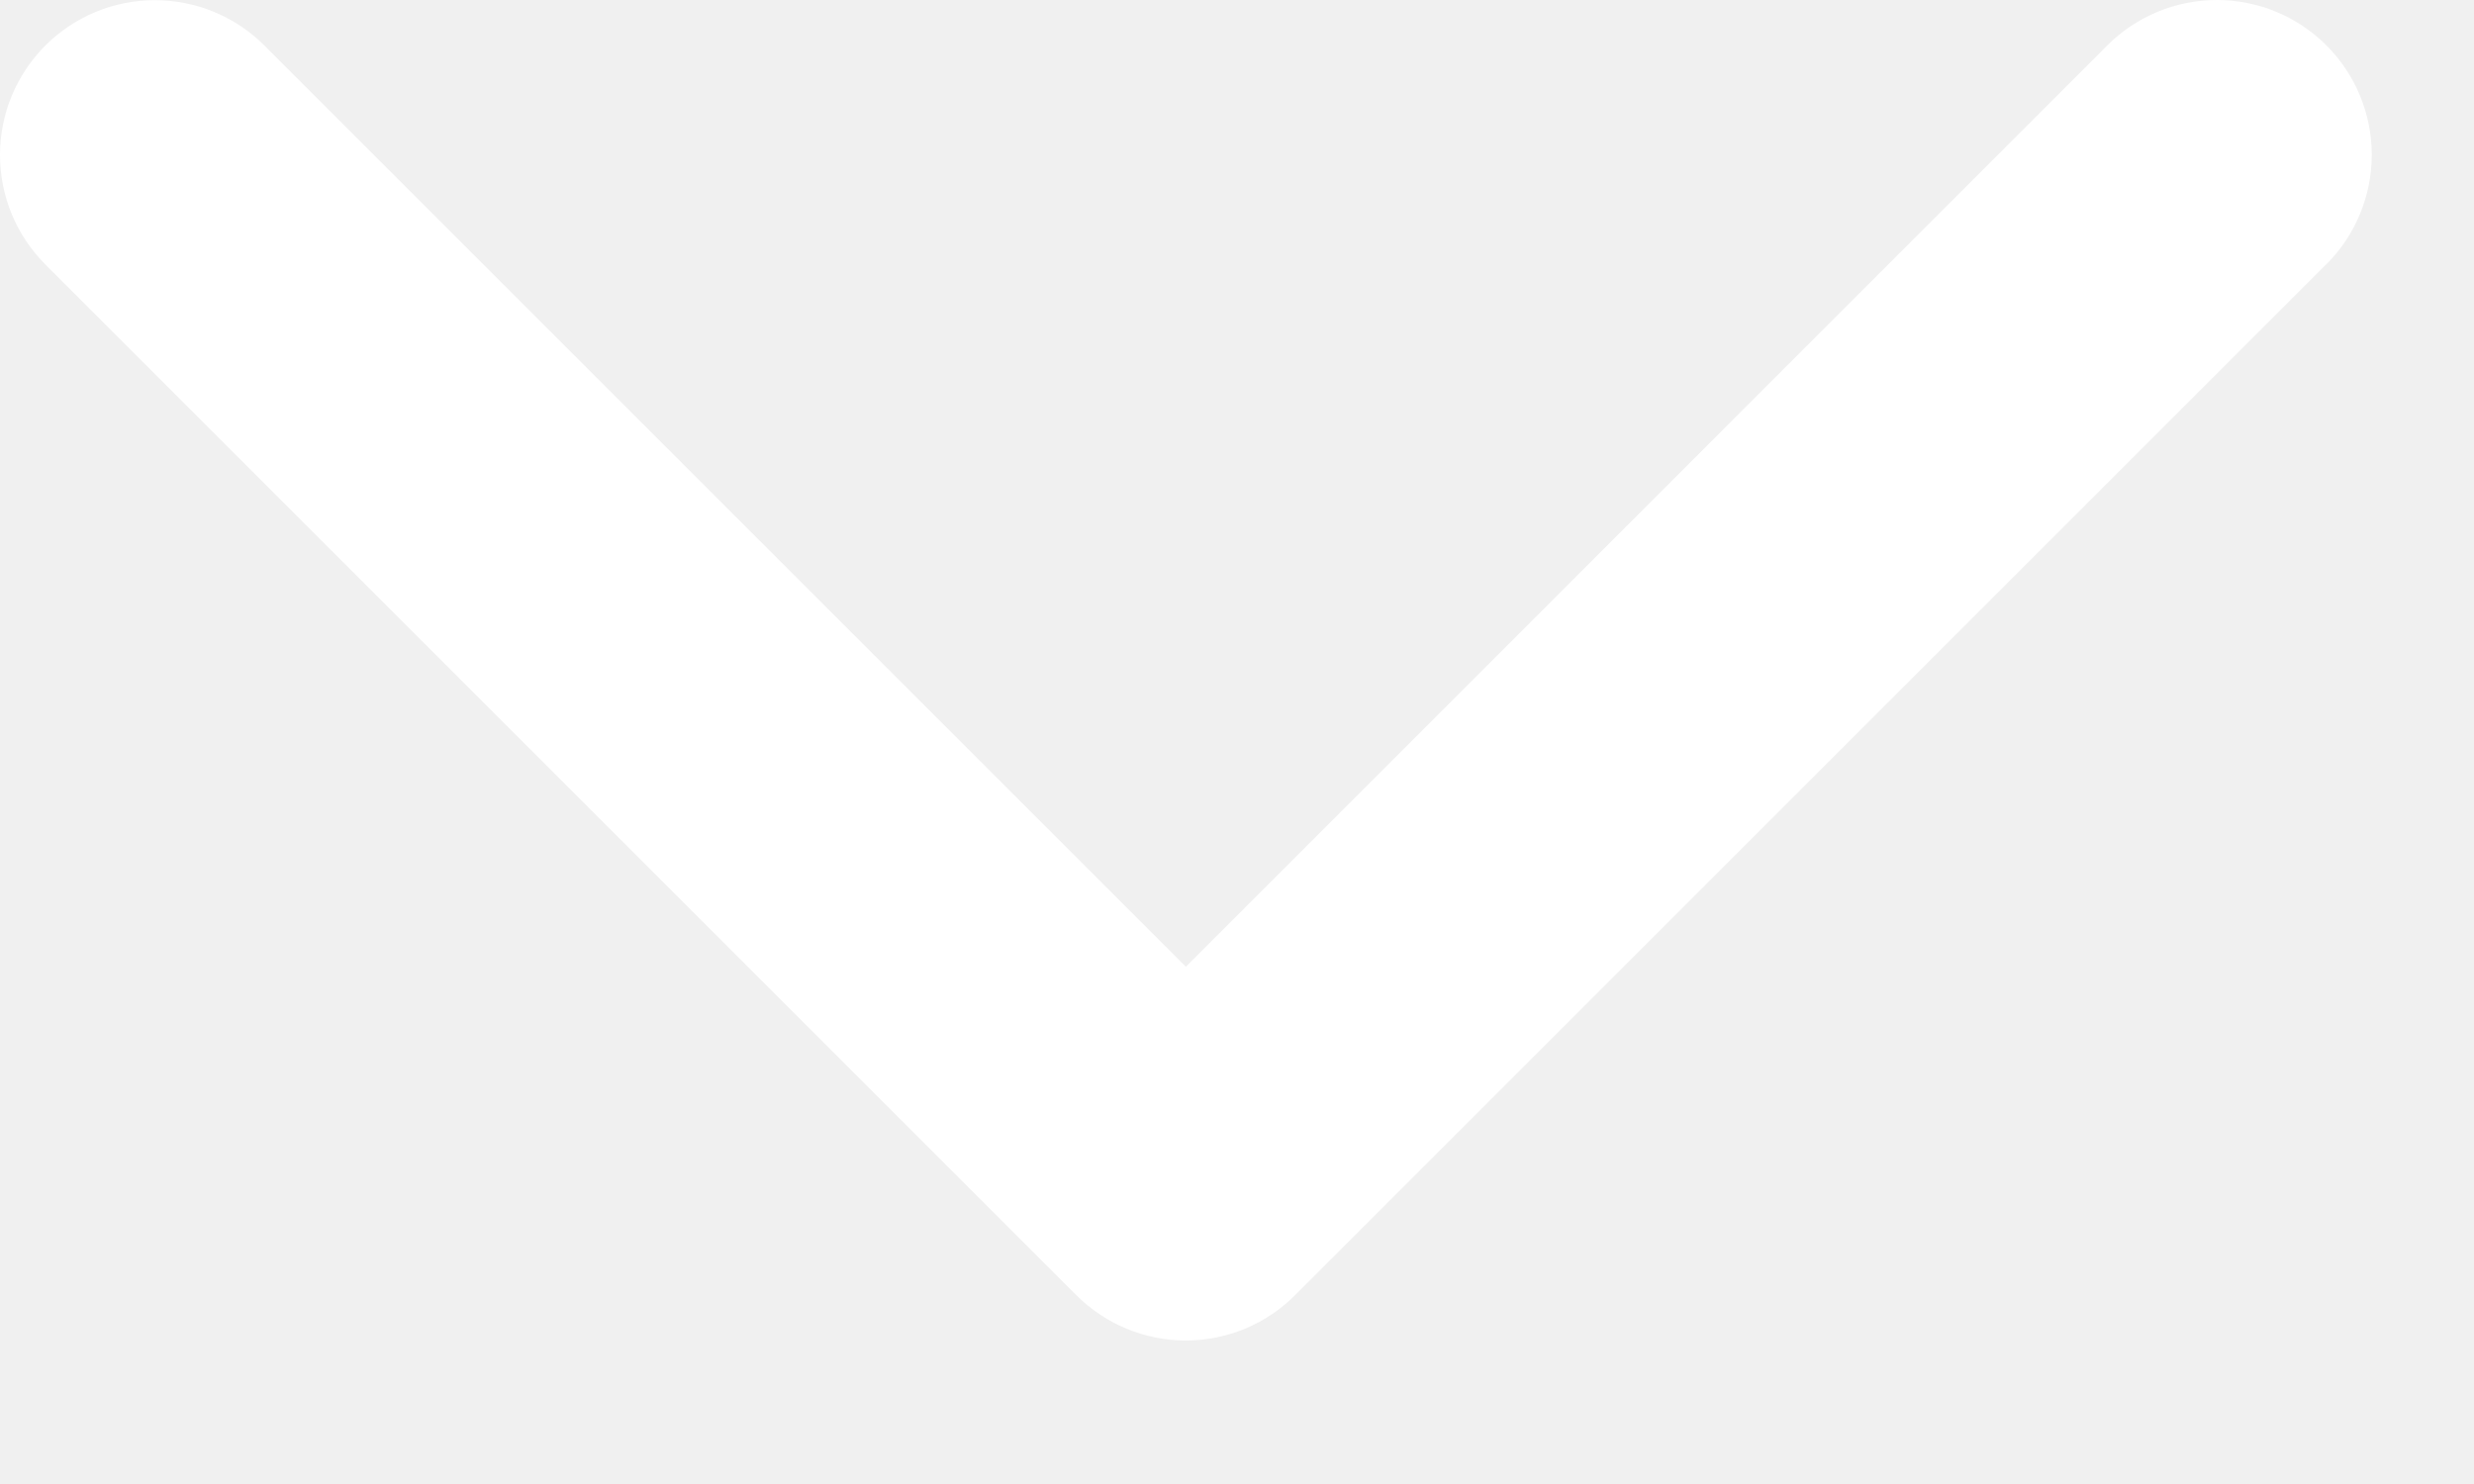
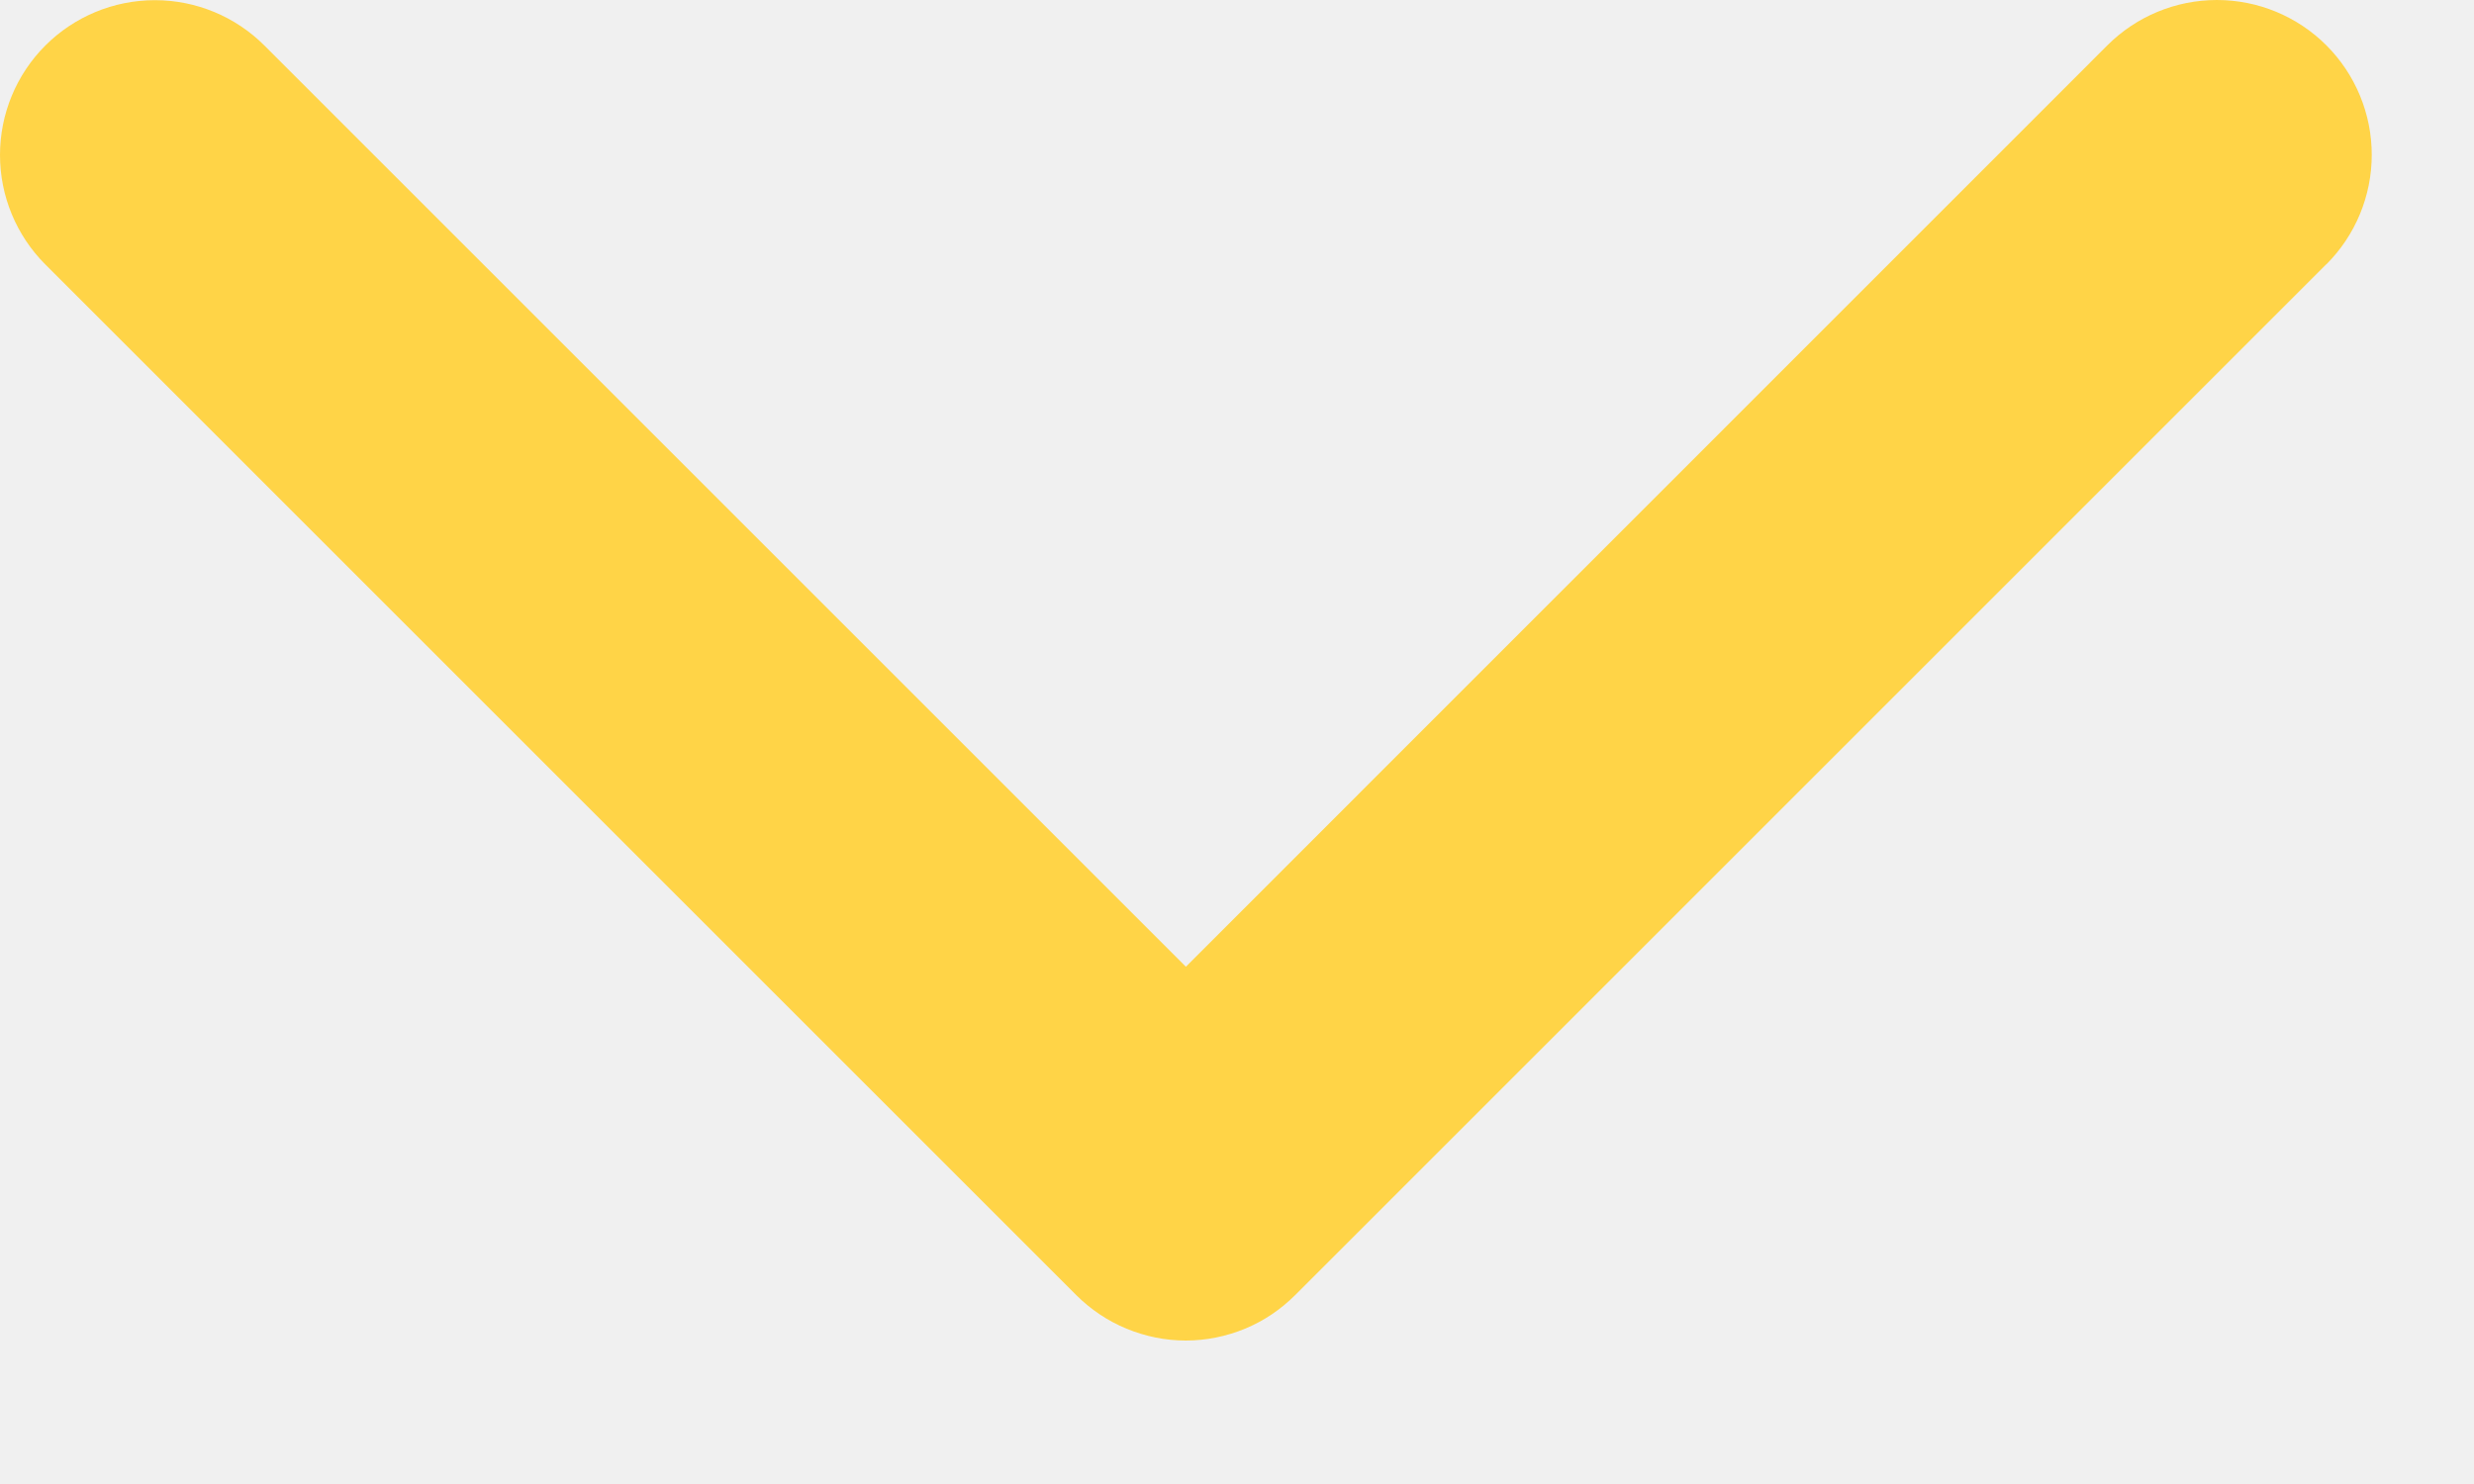
<svg xmlns="http://www.w3.org/2000/svg" width="15" height="9" viewBox="0 0 15 9" fill="none">
-   <path d="M14.103 1.604L7.853 7.854C7.766 7.941 7.663 8.011 7.549 8.058C7.435 8.105 7.313 8.13 7.189 8.13C7.066 8.13 6.944 8.105 6.83 8.058C6.716 8.011 6.612 7.941 6.525 7.854L0.275 1.604C0.099 1.428 -2.6244e-09 1.189 0 0.94C2.6244e-09 0.691 0.099 0.452 0.275 0.276C0.451 0.1 0.69 0.001 0.939 0.001C1.188 0.001 1.427 0.1 1.603 0.276L7.19 5.863L12.777 0.275C12.953 0.099 13.192 0 13.441 0C13.69 0 13.929 0.099 14.105 0.275C14.281 0.451 14.38 0.69 14.38 0.939C14.38 1.188 14.281 1.427 14.105 1.603L14.103 1.604Z" fill="white" />
+   <path d="M14.103 1.604L7.853 7.854C7.766 7.941 7.663 8.011 7.549 8.058C7.435 8.105 7.313 8.13 7.189 8.13C7.066 8.13 6.944 8.105 6.83 8.058C6.716 8.011 6.612 7.941 6.525 7.854L0.275 1.604C0.099 1.428 -2.6244e-09 1.189 0 0.94C2.6244e-09 0.691 0.099 0.452 0.275 0.276C0.451 0.1 0.69 0.001 0.939 0.001C1.188 0.001 1.427 0.1 1.603 0.276L7.19 5.863L12.777 0.275C12.953 0.099 13.192 0 13.441 0C13.69 0 13.929 0.099 14.105 0.275C14.281 0.451 14.38 0.69 14.38 0.939C14.38 1.188 14.281 1.427 14.105 1.603L14.103 1.604Z" fill="#ffd447" />
</svg>
